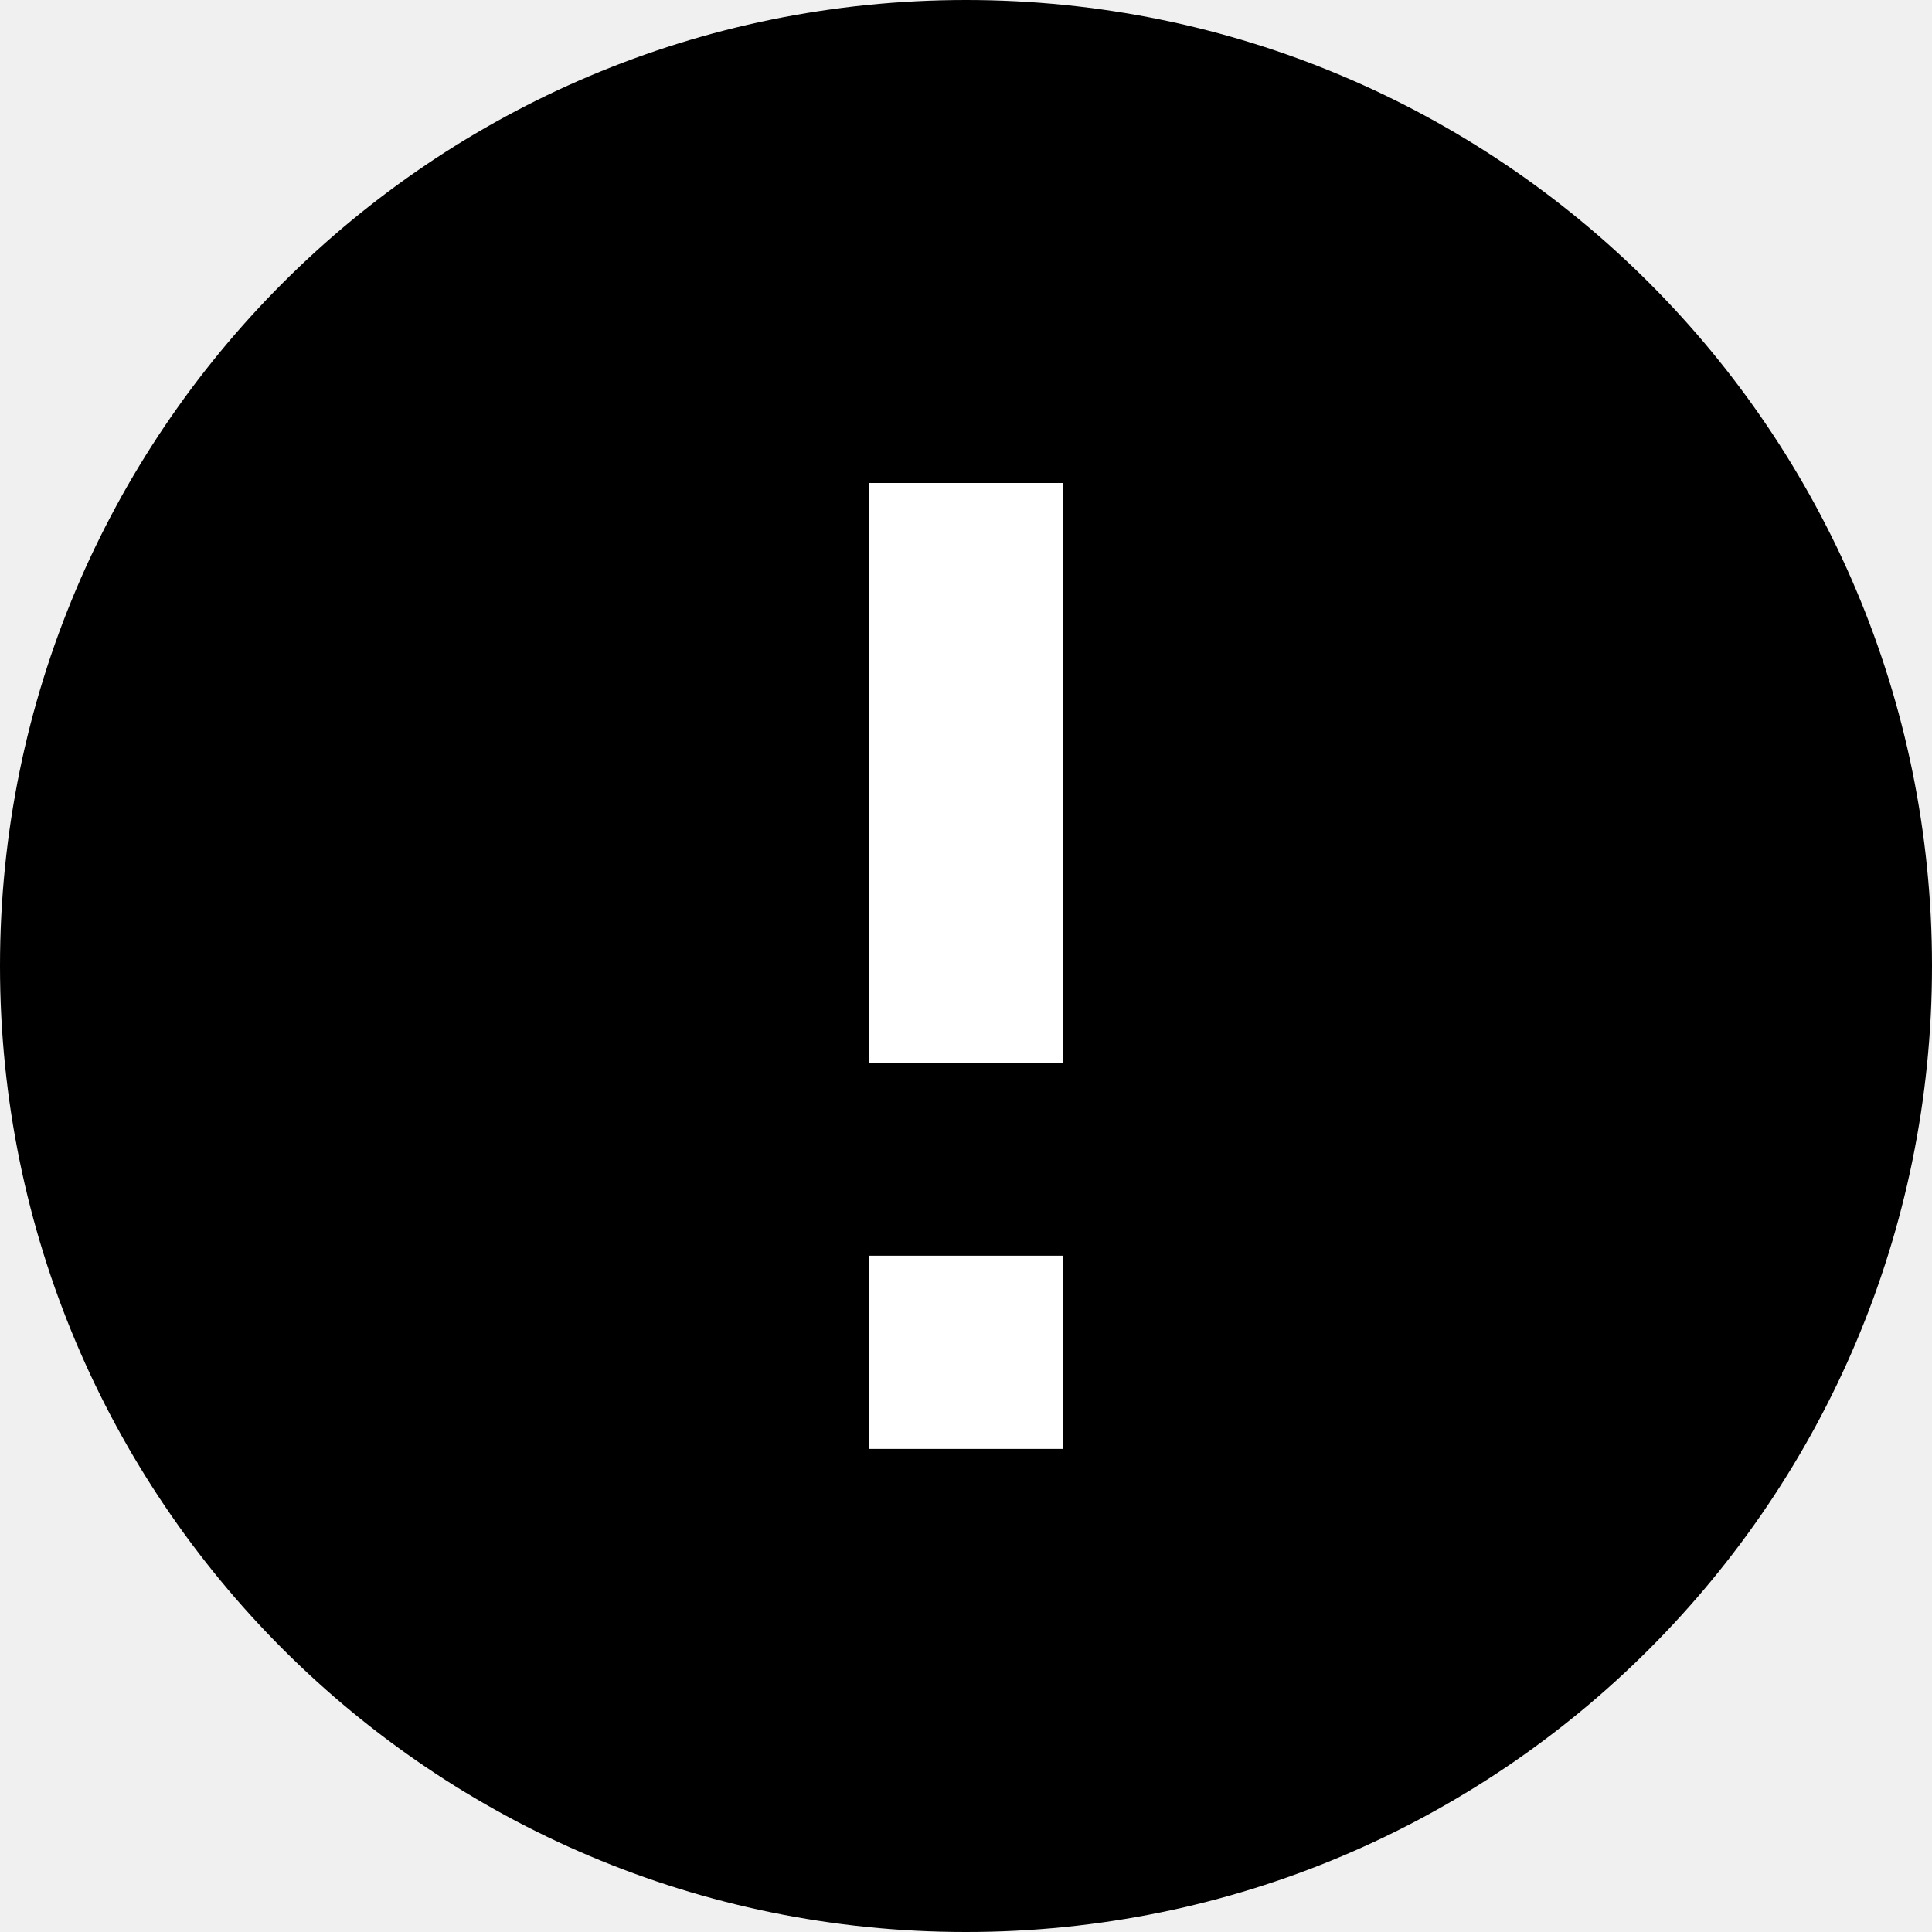
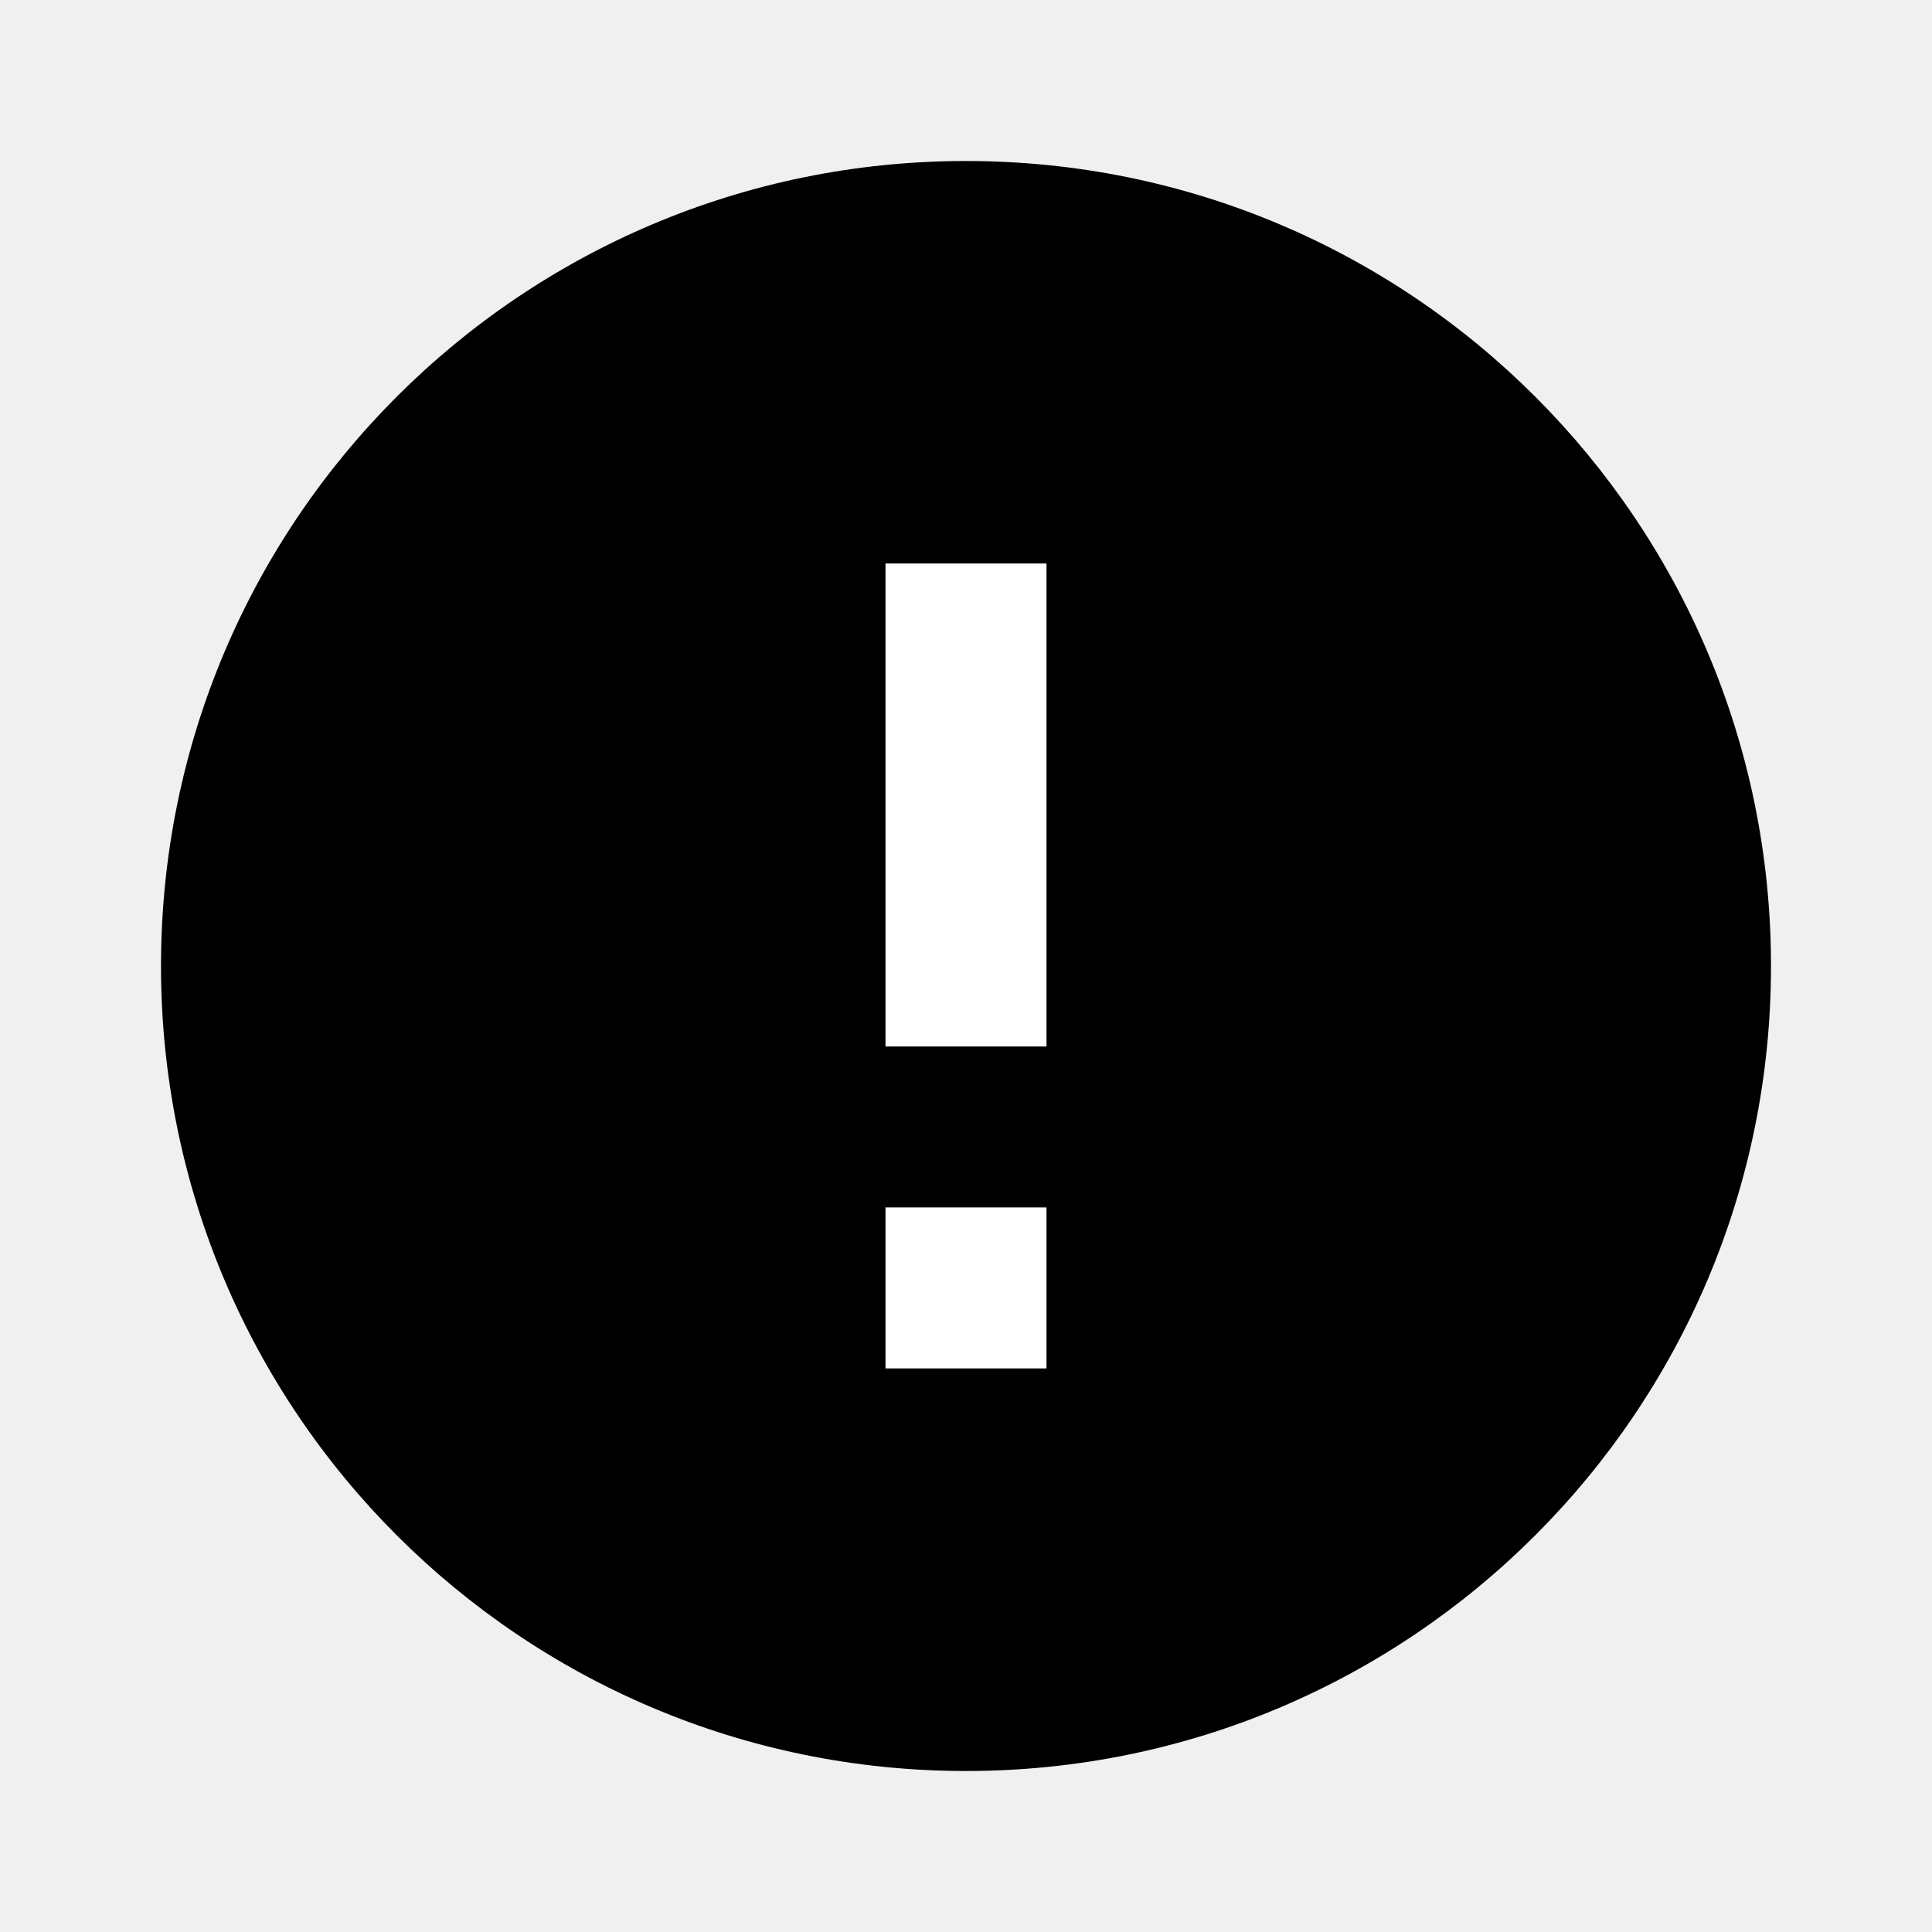
- <svg xmlns="http://www.w3.org/2000/svg" width="24" height="24" viewBox="0 0 20 20" fill="none">
-   <g id="Icon">
+ <svg xmlns="http://www.w3.org/2000/svg" width="24" height="24" viewBox="0 0 24 24" fill="none">
+   <g id="Icon" transform="translate(2 2)">
    <path id="Vector" d="M10 0C15.525 4.83011e-07 20 4.475 20 10C20 15.525 15.525 20 10 20C4.475 20 4.61106e-07 15.525 0 10C4.83011e-07 4.475 4.475 4.61106e-07 10 0Z" fill="currentColor" />
    <rect id="Rectangle 3470310" x="9" y="5" width="2" height="6" fill="white" />
    <rect id="Rectangle 3470311" x="9" y="12.999" width="2" height="2" fill="white" />
  </g>
</svg>
